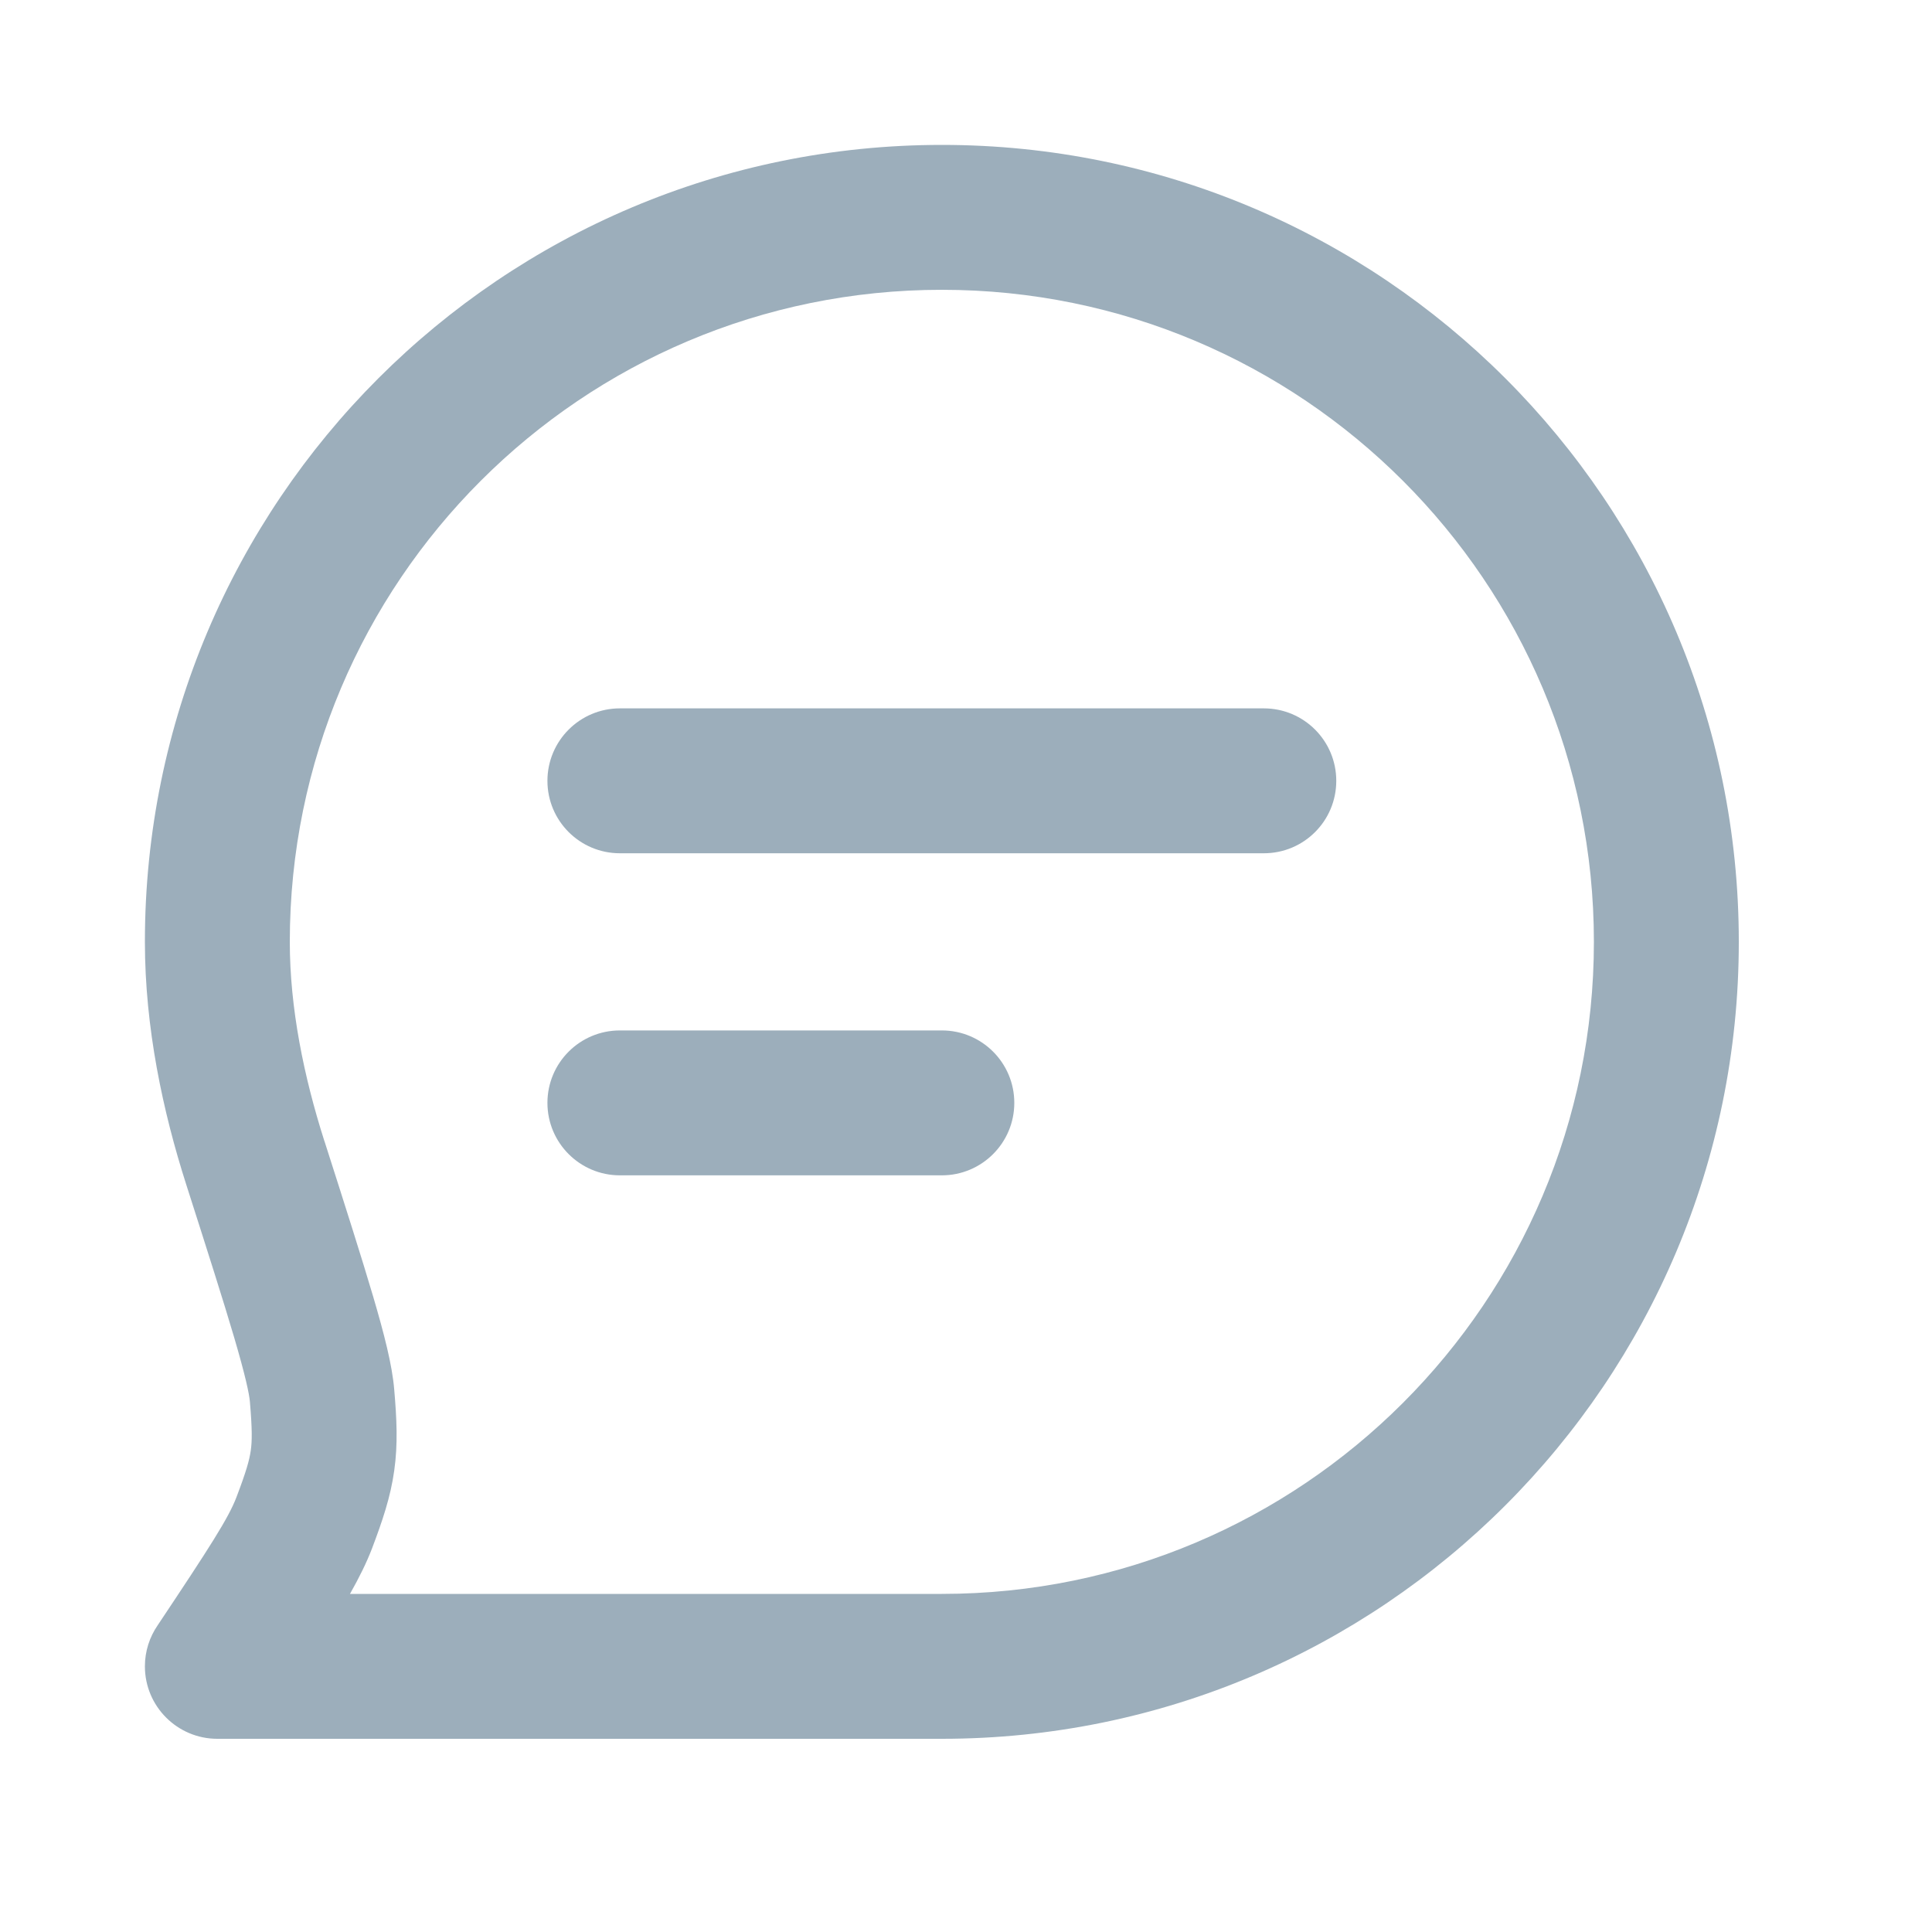
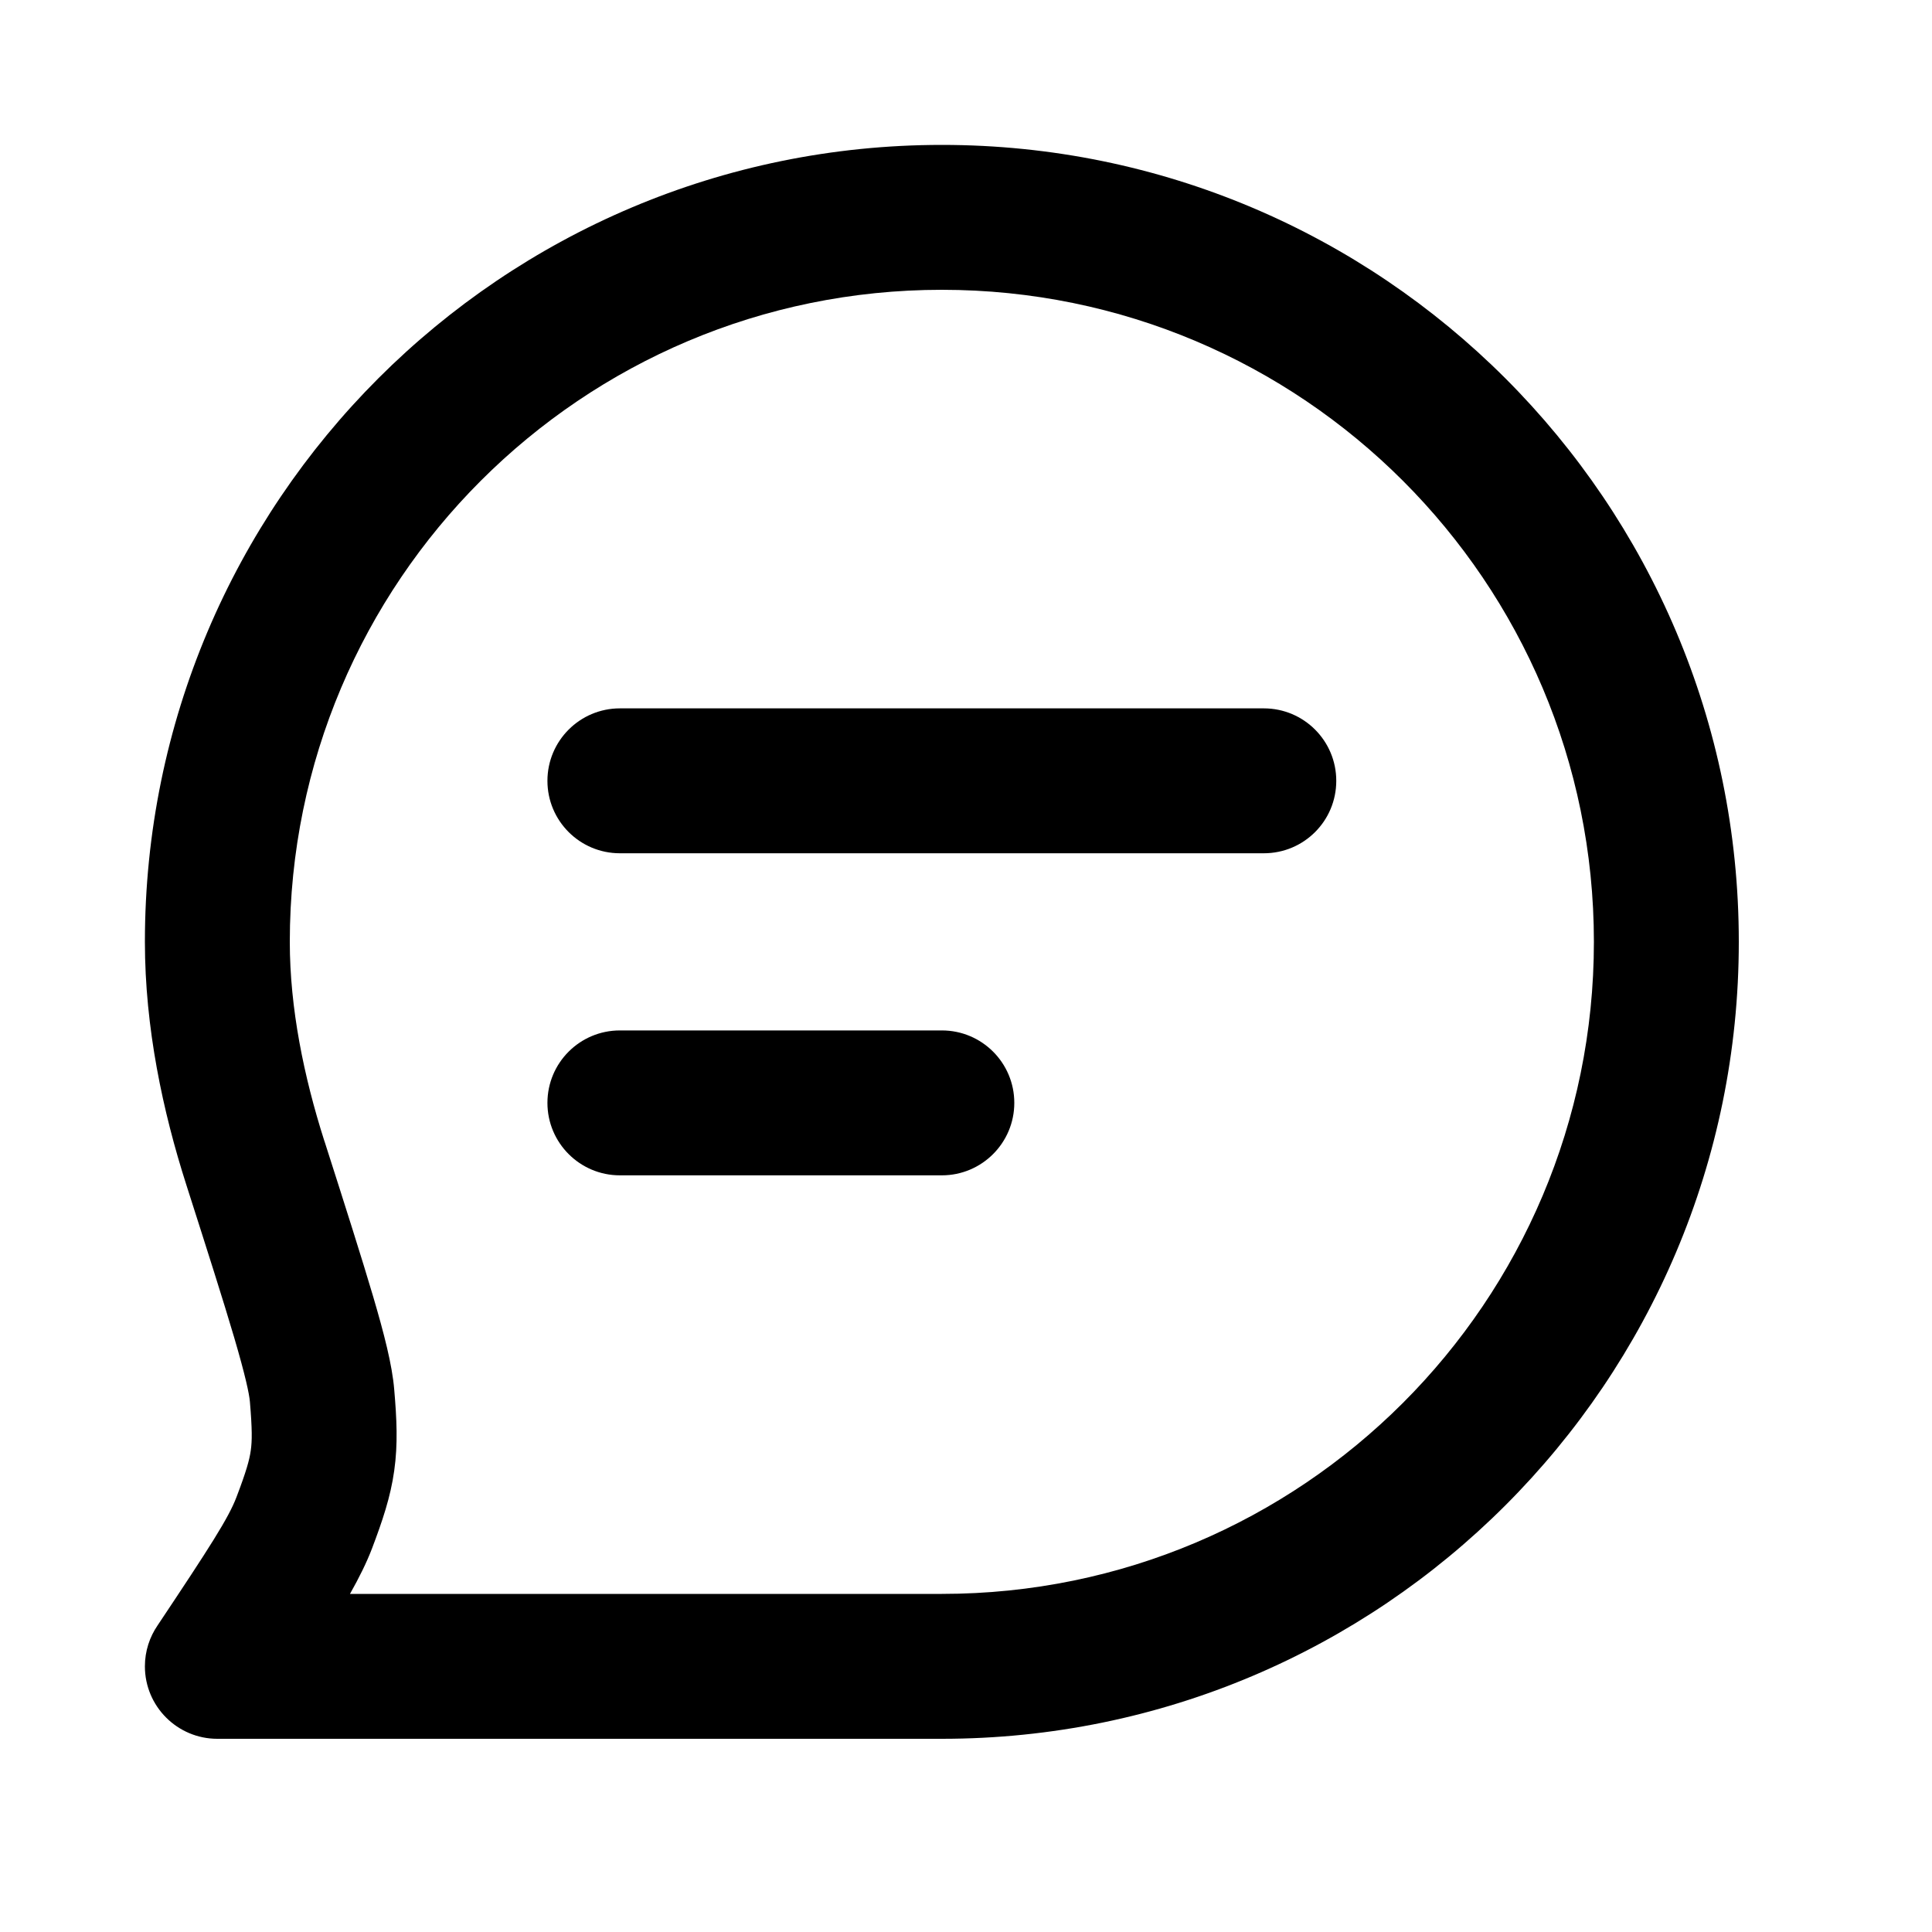
<svg xmlns="http://www.w3.org/2000/svg" width="20" height="20" viewBox="0 0 20 20" fill="none">
-   <path fill-rule="evenodd" clip-rule="evenodd" d="M9.75 3C6.022 3 3 6.022 3 9.75C3 10.438 3.146 11.147 3.357 11.809L3.361 11.82C3.579 12.501 3.746 13.026 3.863 13.422C3.975 13.803 4.06 14.129 4.081 14.385C4.107 14.687 4.12 14.949 4.081 15.224C4.043 15.498 3.958 15.747 3.851 16.03C3.795 16.176 3.719 16.33 3.623 16.5H9.75C13.478 16.5 16.5 13.478 16.5 9.75C16.5 6.022 13.478 3 9.75 3ZM1.632 16.825C1.549 16.946 1.5 17.092 1.5 17.25C1.5 17.664 1.836 18 2.25 18H9.75C14.306 18 18 14.306 18 9.75C18 5.194 14.306 1.5 9.75 1.5C5.194 1.5 1.5 5.194 1.5 9.75C1.5 10.639 1.686 11.508 1.929 12.266C2.151 12.96 2.313 13.468 2.424 13.845C2.54 14.24 2.58 14.428 2.587 14.511C2.611 14.796 2.61 14.917 2.596 15.015C2.582 15.114 2.55 15.23 2.448 15.498C2.366 15.714 2.174 16.012 1.632 16.825Z" fill="#9CAEBB" />
-   <path fill-rule="evenodd" clip-rule="evenodd" d="M5.667 8.083C5.667 7.669 6.003 7.333 6.417 7.333H13.083C13.498 7.333 13.833 7.669 13.833 8.083C13.833 8.498 13.498 8.833 13.083 8.833H6.417C6.003 8.833 5.667 8.498 5.667 8.083Z" fill="#9CAEBB" />
-   <path fill-rule="evenodd" clip-rule="evenodd" d="M5.667 11.417C5.667 11.002 6.003 10.667 6.417 10.667H9.75C10.164 10.667 10.5 11.002 10.5 11.417C10.5 11.831 10.164 12.167 9.75 12.167H6.417C6.003 12.167 5.667 11.831 5.667 11.417Z" fill="#9CAEBB" />
+   <path fill-rule="evenodd" clip-rule="evenodd" d="M9.75 3C6.022 3 3 6.022 3 9.75C3 10.438 3.146 11.147 3.357 11.809L3.361 11.82C3.579 12.501 3.746 13.026 3.863 13.422C3.975 13.803 4.06 14.129 4.081 14.385C4.107 14.687 4.12 14.949 4.081 15.224C4.043 15.498 3.958 15.747 3.851 16.03C3.795 16.176 3.719 16.33 3.623 16.5H9.75C13.478 16.5 16.5 13.478 16.5 9.75C16.5 6.022 13.478 3 9.75 3ZM1.632 16.825C1.549 16.946 1.5 17.092 1.5 17.25C1.5 17.664 1.836 18 2.25 18H9.75C14.306 18 18 14.306 18 9.75C18 5.194 14.306 1.5 9.75 1.5C5.194 1.5 1.5 5.194 1.5 9.75C1.5 10.639 1.686 11.508 1.929 12.266C2.151 12.96 2.313 13.468 2.424 13.845C2.54 14.24 2.58 14.428 2.587 14.511C2.611 14.796 2.61 14.917 2.596 15.015C2.582 15.114 2.55 15.23 2.448 15.498C2.366 15.714 2.174 16.012 1.632 16.825Z" fill="currentColor" />
+   <path fill-rule="evenodd" clip-rule="evenodd" d="M5.667 8.083C5.667 7.669 6.003 7.333 6.417 7.333H13.083C13.498 7.333 13.833 7.669 13.833 8.083C13.833 8.498 13.498 8.833 13.083 8.833H6.417C6.003 8.833 5.667 8.498 5.667 8.083Z" fill="currentColor" />
+   <path fill-rule="evenodd" clip-rule="evenodd" d="M5.667 11.417C5.667 11.002 6.003 10.667 6.417 10.667H9.75C10.164 10.667 10.5 11.002 10.5 11.417C10.5 11.831 10.164 12.167 9.75 12.167H6.417C6.003 12.167 5.667 11.831 5.667 11.417Z" fill="currentColor" />
</svg>
